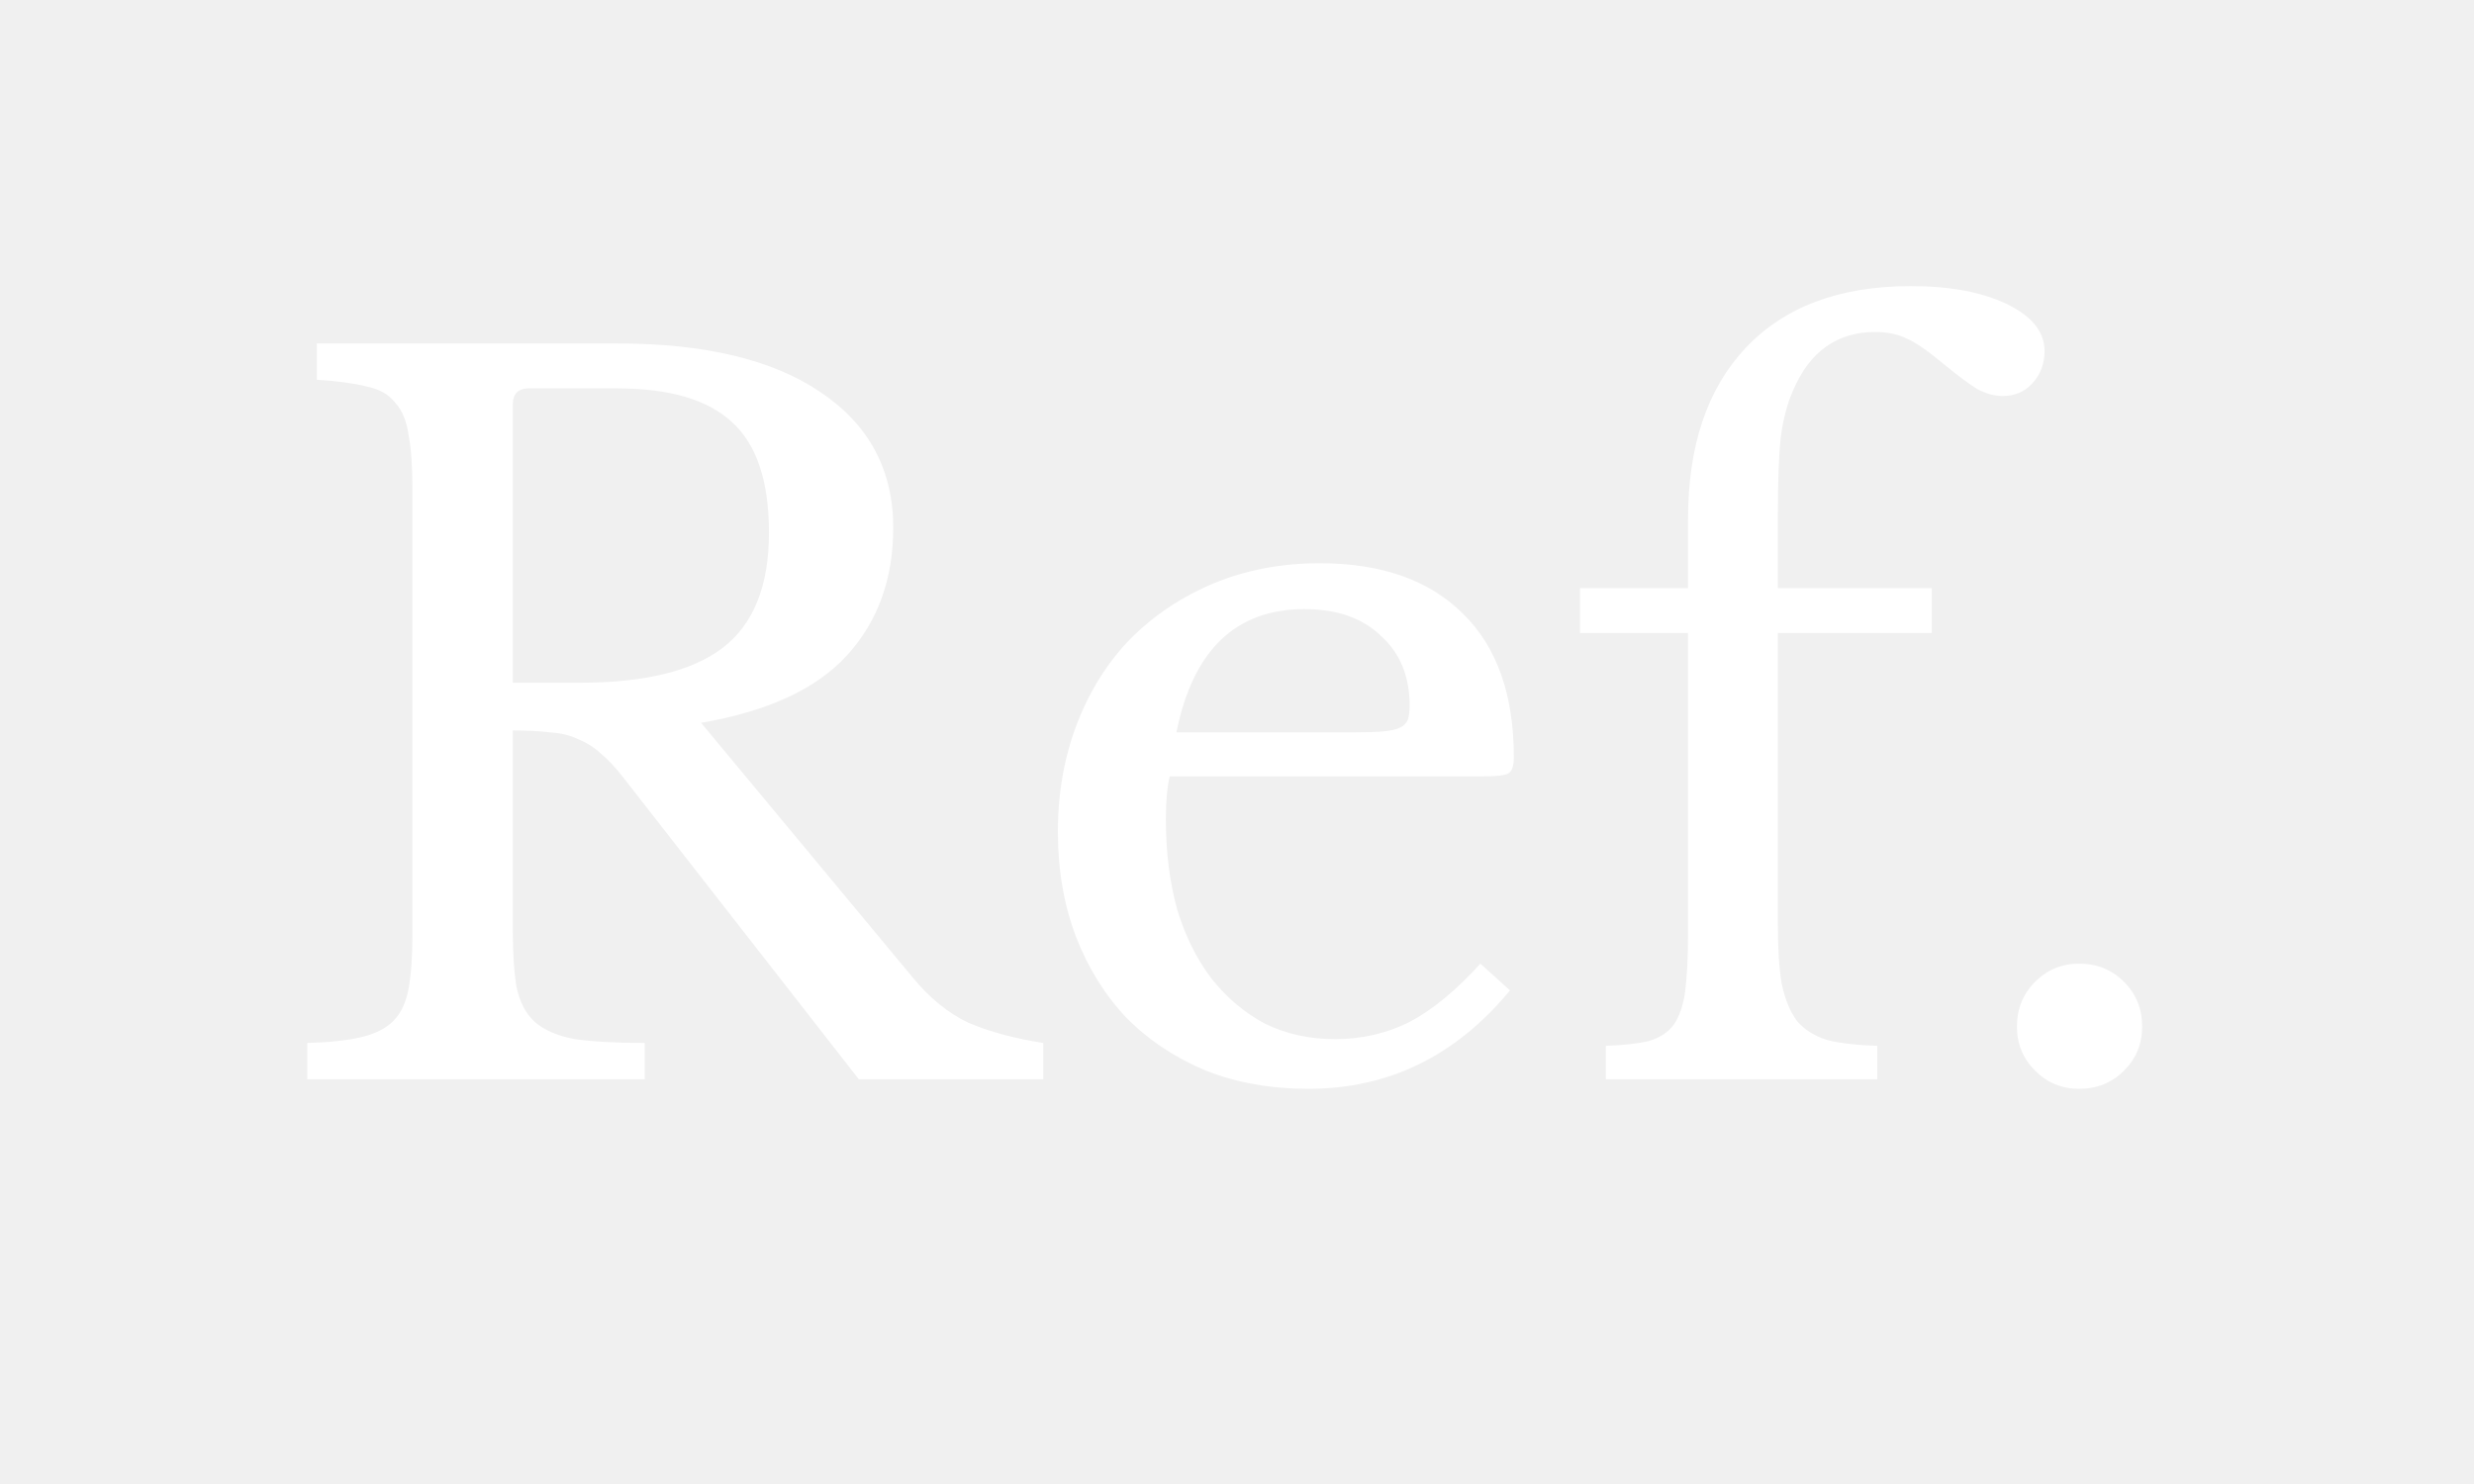
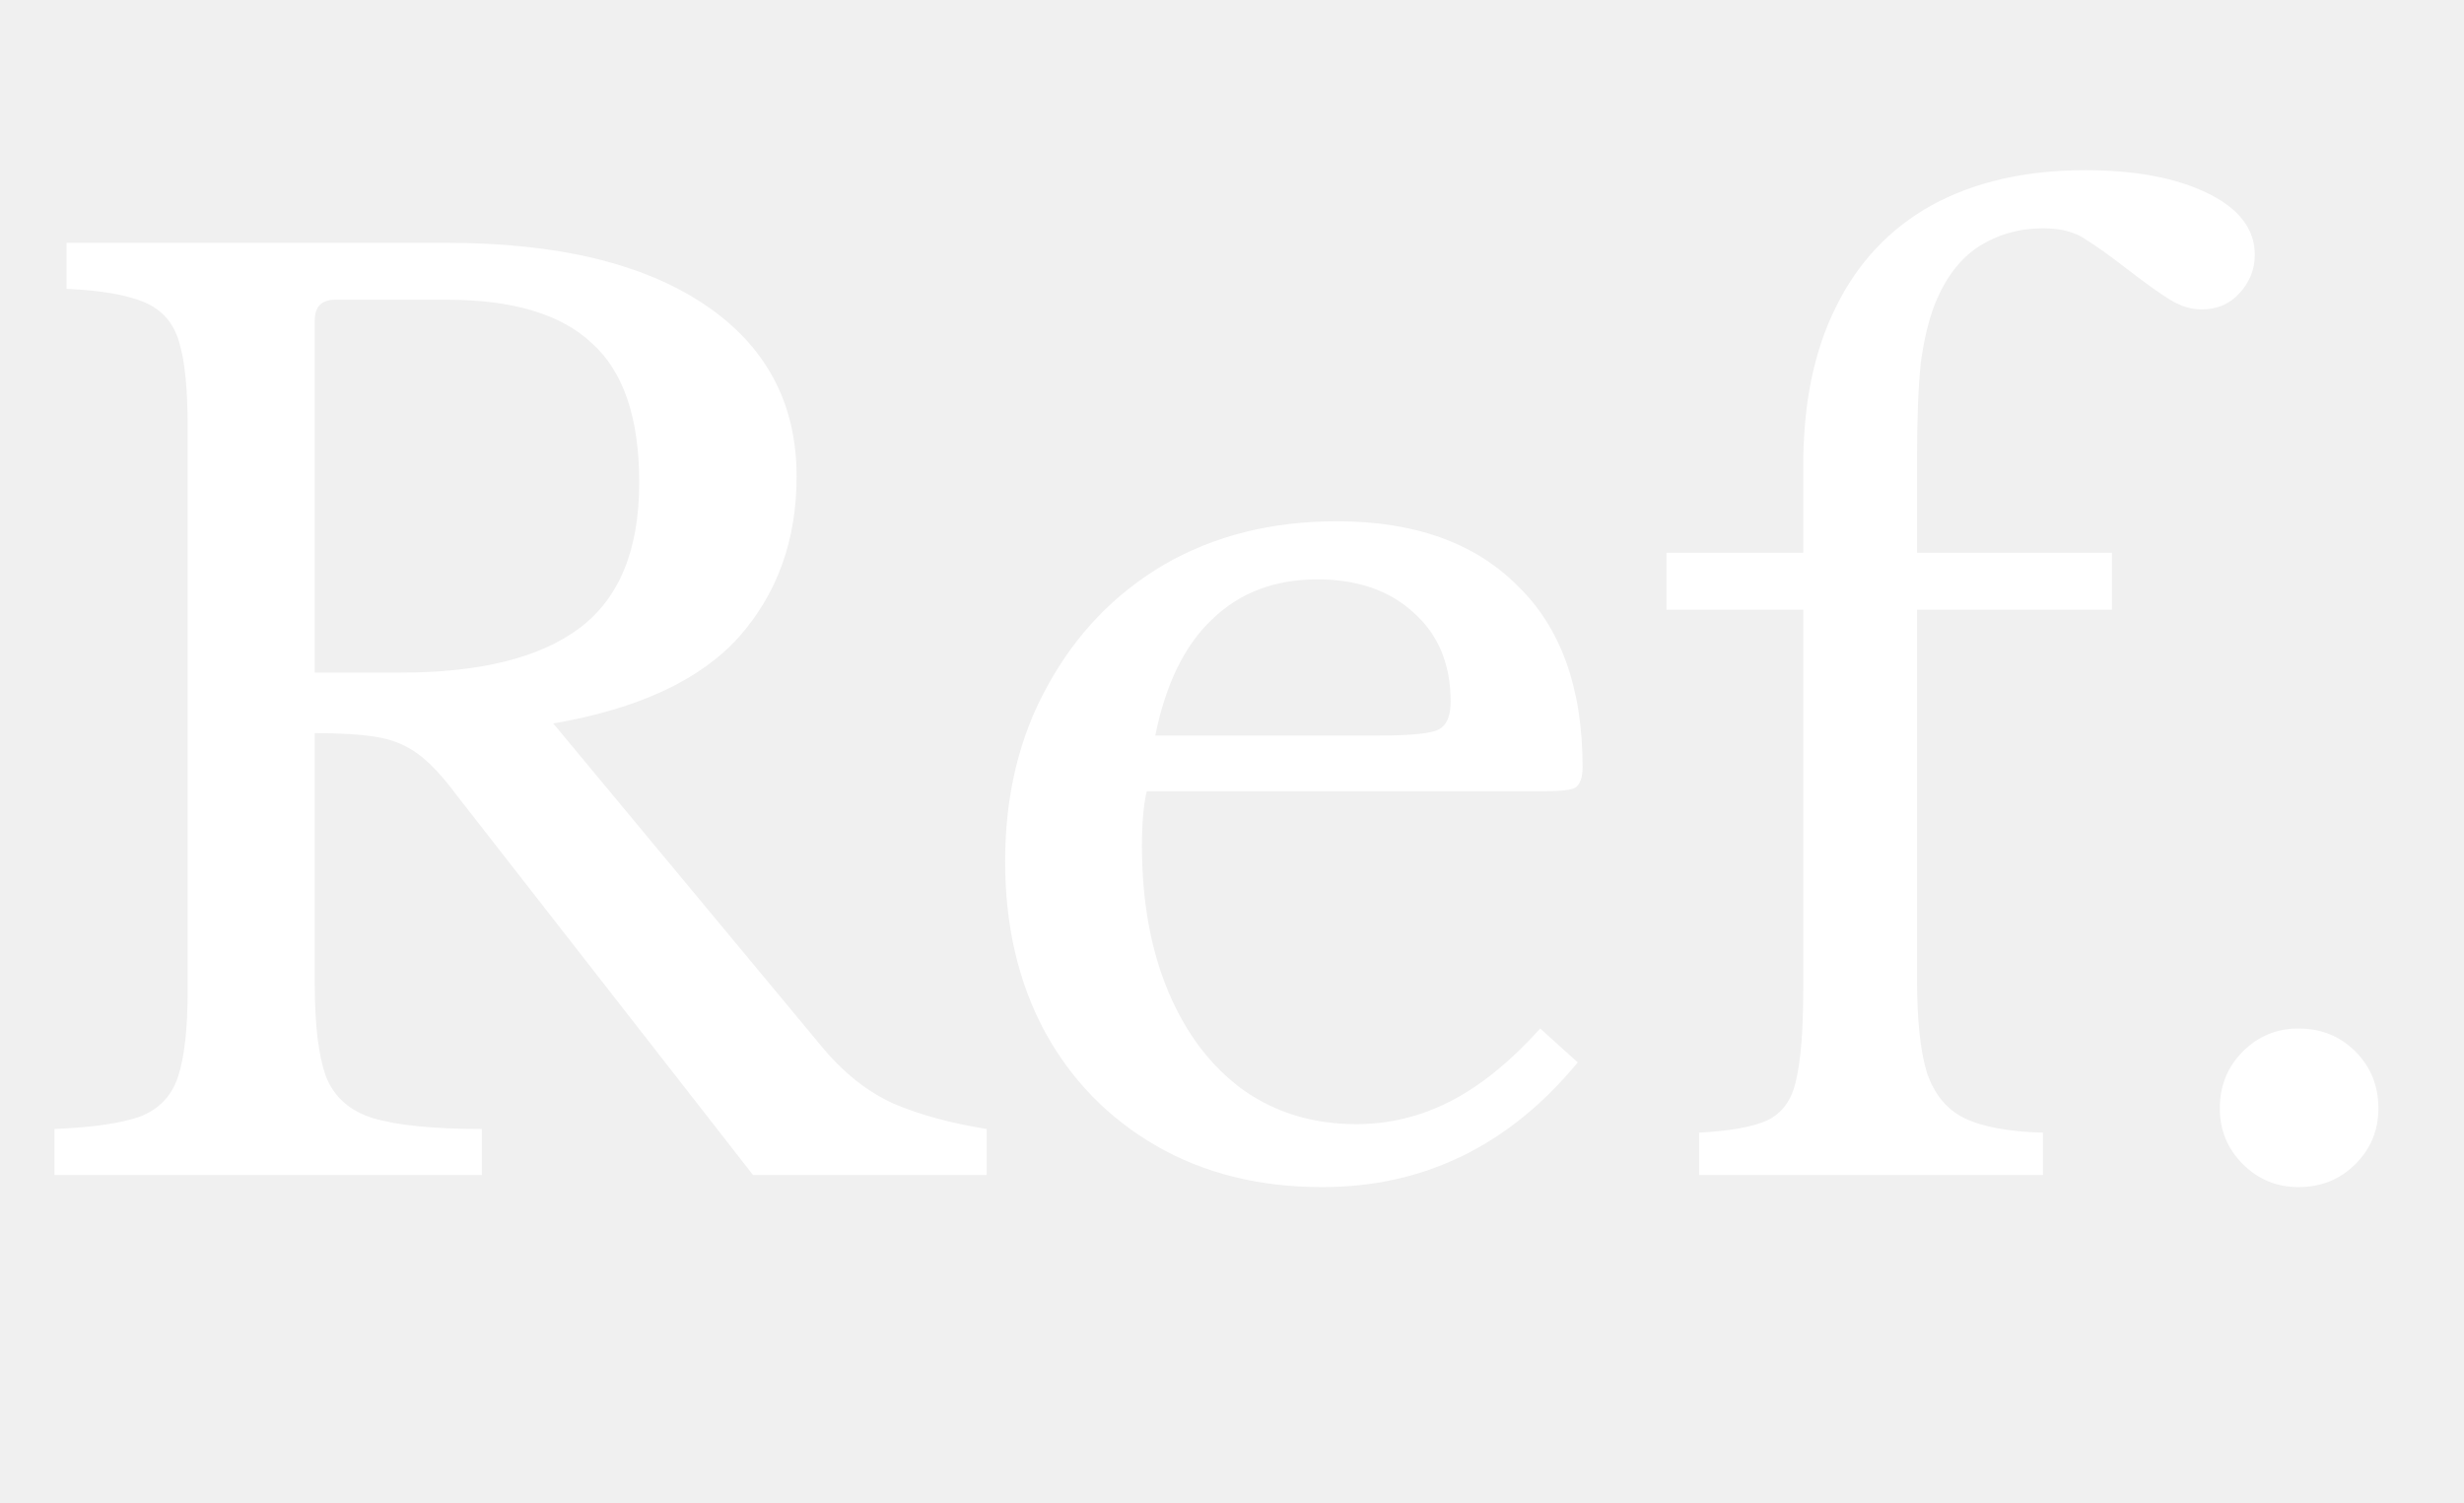
- <svg xmlns="http://www.w3.org/2000/svg" width="440" height="264" viewBox="0 0 440 264" fill="none">
-   <path d="M158.86 93.91C158.86 102.977 156.14 110.513 150.7 116.52C145.26 122.527 136.59 126.55 124.69 128.59L162.26 173.81C165.32 177.55 168.663 180.27 172.29 181.97C176.03 183.557 180.45 184.747 185.55 185.54V192H152.74L111.09 138.62C109.617 136.693 108.2 135.163 106.84 134.03C105.593 132.897 104.233 132.047 102.76 131.48C101.4 130.8 99.757 130.403 97.83 130.29C96.017 130.063 93.807 129.95 91.2 129.95V165.31C91.2 169.503 91.427 172.96 91.88 175.68C92.447 178.287 93.523 180.327 95.11 181.8C96.81 183.273 99.19 184.293 102.25 184.86C105.423 185.313 109.56 185.54 114.66 185.54V192H54.65V185.54C58.617 185.427 61.79 185.087 64.17 184.52C66.663 183.953 68.59 182.99 69.95 181.63C71.31 180.27 72.217 178.343 72.67 175.85C73.123 173.357 73.35 170.127 73.35 166.16V86.94C73.35 82.973 73.123 79.8 72.67 77.42C72.33 74.927 71.537 73 70.29 71.64C69.157 70.167 67.457 69.203 65.19 68.75C62.923 68.183 59.977 67.787 56.35 67.56V61.1H109.73C125.37 61.1 137.44 63.99 145.94 69.77C154.553 75.55 158.86 83.597 158.86 93.91ZM91.2 121.45H103.27C114.603 121.45 122.99 119.41 128.43 115.33C133.983 111.137 136.76 104.28 136.76 94.76C136.76 85.58 134.55 79.007 130.13 75.04C125.823 71.073 119.023 69.09 109.73 69.09H94.09C92.163 69.09 91.2 70.053 91.2 71.98V121.45ZM268.553 176.19C258.919 187.863 246.963 193.7 232.683 193.7C225.996 193.7 219.933 192.623 214.493 190.47C209.053 188.203 204.349 185.087 200.383 181.12C196.529 177.04 193.526 172.223 191.373 166.67C189.219 161.003 188.143 154.77 188.143 147.97C188.143 141.057 189.276 134.653 191.543 128.76C193.809 122.867 196.983 117.823 201.062 113.63C205.256 109.437 210.186 106.15 215.853 103.77C221.633 101.39 227.923 100.2 234.723 100.2C245.716 100.2 254.216 103.203 260.223 109.21C266.229 115.103 269.233 123.603 269.233 134.71C269.233 136.297 268.893 137.26 268.213 137.6C267.646 137.94 266.229 138.11 263.963 138.11H208.033C207.806 139.017 207.636 140.15 207.523 141.51C207.409 142.757 207.353 144.173 207.353 145.76C207.353 151.653 208.033 157.037 209.393 161.91C210.866 166.67 212.906 170.75 215.513 174.15C218.233 177.55 221.406 180.213 225.033 182.14C228.773 183.953 232.909 184.86 237.443 184.86C242.203 184.86 246.623 183.84 250.703 181.8C254.783 179.647 258.976 176.19 263.283 171.43L268.553 176.19ZM240.503 130.29C242.769 130.29 244.583 130.233 245.943 130.12C247.303 130.007 248.323 129.78 249.003 129.44C249.683 129.1 250.136 128.647 250.363 128.08C250.589 127.4 250.703 126.55 250.703 125.53C250.703 120.317 249.003 116.18 245.603 113.12C242.316 109.947 237.783 108.36 232.003 108.36C219.763 108.36 212.169 115.67 209.223 130.29H240.503ZM281.004 104.62H300.214V92.38C300.214 79.347 303.614 69.203 310.414 61.95C317.327 54.583 327.13 50.9 339.824 50.9C346.85 50.9 352.574 51.977 356.994 54.13C361.414 56.283 363.624 59.06 363.624 62.46C363.624 64.727 362.887 66.653 361.414 68.24C360.054 69.713 358.297 70.45 356.144 70.45C354.784 70.45 353.31 70.053 351.724 69.26C350.25 68.353 348.267 66.88 345.774 64.84C342.94 62.46 340.73 60.93 339.144 60.25C337.557 59.457 335.687 59.06 333.534 59.06C326.734 59.06 321.86 62.517 318.914 69.43C317.894 71.697 317.157 74.473 316.704 77.76C316.364 81.047 316.194 85.58 316.194 91.36V104.62H343.564V112.61H316.194V164.63C316.194 168.823 316.42 172.28 316.874 175C317.44 177.72 318.347 179.93 319.594 181.63C320.954 183.217 322.767 184.35 325.034 185.03C327.3 185.597 330.247 185.937 333.874 186.05V192H285.594V186.05C288.767 185.937 291.317 185.653 293.244 185.2C295.17 184.633 296.644 183.67 297.664 182.31C298.684 180.837 299.364 178.853 299.704 176.36C300.044 173.753 300.214 170.297 300.214 165.99V112.61H281.004V104.62ZM358.712 182.65C358.712 179.477 359.789 176.813 361.942 174.66C364.096 172.507 366.702 171.43 369.762 171.43C372.936 171.43 375.599 172.507 377.752 174.66C379.906 176.813 380.982 179.477 380.982 182.65C380.982 185.71 379.906 188.317 377.752 190.47C375.599 192.623 372.936 193.7 369.762 193.7C366.702 193.7 364.096 192.623 361.942 190.47C359.789 188.317 358.712 185.71 358.712 182.65Z" fill="white" />
+ <svg xmlns="http://www.w3.org/2000/svg" width="346" height="211" viewBox="0 0 346 211" fill="none">
+   <g clip-path="url(#clip0_10_7)">
+     <path d="M111.86 66.91C111.86 75.863 109.14 83.4 103.7 89.52C98.26 95.527 89.59 99.55 77.69 101.59L115.26 146.81C118.32 150.55 121.72 153.27 125.46 154.97C129.2 156.557 133.563 157.747 138.55 158.54V165H105.74L64.09 111.62C62.163 109.013 60.35 107.087 58.65 105.84C56.95 104.593 54.967 103.8 52.7 103.46C50.547 103.12 47.713 102.95 44.2 102.95V138.31C44.2 143.863 44.71 148.113 45.73 151.06C46.863 154.007 49.073 155.99 52.36 157.01C55.76 158.03 60.86 158.54 67.66 158.54V165H7.65V158.54C12.977 158.313 16.943 157.747 19.55 156.84C22.27 155.82 24.083 153.95 24.99 151.23C25.897 148.51 26.35 144.487 26.35 139.16V59.94C26.35 54.613 25.953 50.647 25.16 48.04C24.367 45.32 22.723 43.45 20.23 42.43C17.85 41.41 14.223 40.787 9.35 40.56V34.1H62.73C78.257 34.1 90.327 36.99 98.94 42.77C107.553 48.55 111.86 56.597 111.86 66.91ZM44.2 44.98V94.45H56.27C67.49 94.45 75.877 92.353 81.43 88.16C86.983 83.967 89.76 77.167 89.76 67.76C89.76 58.693 87.55 52.177 83.13 48.21C78.823 44.13 72.023 42.09 62.73 42.09H47.09C45.163 42.09 44.2 43.053 44.2 44.98ZM216.283 144.43L221.553 149.19C211.919 160.863 199.963 166.7 185.683 166.7C176.843 166.7 169.079 164.773 162.393 160.92C155.706 157.067 150.493 151.74 146.753 144.94C143.013 138.027 141.143 130.037 141.143 120.97C141.143 111.677 143.126 103.46 147.093 96.32C151.059 89.067 156.499 83.4 163.413 79.32C170.439 75.24 178.543 73.2 187.723 73.2C198.603 73.2 207.046 76.203 213.053 82.21C219.173 88.103 222.233 96.603 222.233 107.71C222.233 109.183 221.893 110.147 221.213 110.6C220.646 110.94 219.229 111.11 216.963 111.11H161.033C160.806 112.017 160.636 113.15 160.523 114.51C160.409 115.757 160.353 117.173 160.353 118.76C160.353 126.58 161.599 133.437 164.093 139.33C166.586 145.223 170.099 149.813 174.633 153.1C179.166 156.273 184.436 157.86 190.443 157.86C195.089 157.86 199.509 156.783 203.703 154.63C207.896 152.477 212.089 149.077 216.283 144.43ZM162.223 103.29H193.503C198.149 103.29 200.983 103.007 202.003 102.44C203.136 101.873 203.703 100.57 203.703 98.53C203.703 93.317 202.003 89.18 198.603 86.12C195.203 82.947 190.669 81.36 185.003 81.36C178.996 81.36 174.066 83.23 170.213 86.97C166.359 90.597 163.696 96.037 162.223 103.29ZM238.594 165V159.05C242.9 158.823 246.074 158.257 248.114 157.35C250.267 156.33 251.627 154.46 252.194 151.74C252.874 148.907 253.214 144.657 253.214 138.99V85.61H234.004V77.62H253.214V65.38C253.214 56.653 254.744 49.23 257.804 43.11C260.864 36.877 265.34 32.117 271.234 28.83C277.24 25.543 284.437 23.9 292.824 23.9C299.85 23.9 305.574 24.977 309.994 27.13C314.414 29.283 316.624 32.173 316.624 35.8C316.624 37.84 315.887 39.653 314.414 41.24C313.054 42.713 311.297 43.45 309.144 43.45C307.67 43.45 306.197 42.997 304.724 42.09C303.25 41.183 301.267 39.767 298.774 37.84C296.28 35.913 294.297 34.497 292.824 33.59C291.35 32.57 289.367 32.06 286.874 32.06C283.587 32.06 280.584 32.91 277.864 34.61C275.257 36.31 273.217 38.973 271.744 42.6C270.837 44.867 270.157 47.7 269.704 51.1C269.364 54.5 269.194 58.92 269.194 64.36V77.62H296.564V85.61H269.194V137.63C269.194 143.183 269.647 147.49 270.554 150.55C271.574 153.61 273.33 155.763 275.824 157.01C278.43 158.257 282.114 158.937 286.874 159.05V165H238.594ZM311.712 155.65C311.712 152.477 312.789 149.813 314.942 147.66C317.096 145.507 319.702 144.43 322.762 144.43C325.936 144.43 328.599 145.507 330.752 147.66C332.906 149.813 333.982 152.477 333.982 155.65C333.982 158.71 332.906 161.317 330.752 163.47C328.599 165.623 325.936 166.7 322.762 166.7C319.702 166.7 317.096 165.623 314.942 163.47C312.789 161.317 311.712 158.71 311.712 155.65Z" fill="white" />
+   </g>
+   <defs>
+     <clipPath id="clip0_10_7">
+       <rect width="346" height="211" fill="white" />
+     </clipPath>
+   </defs>
</svg>
